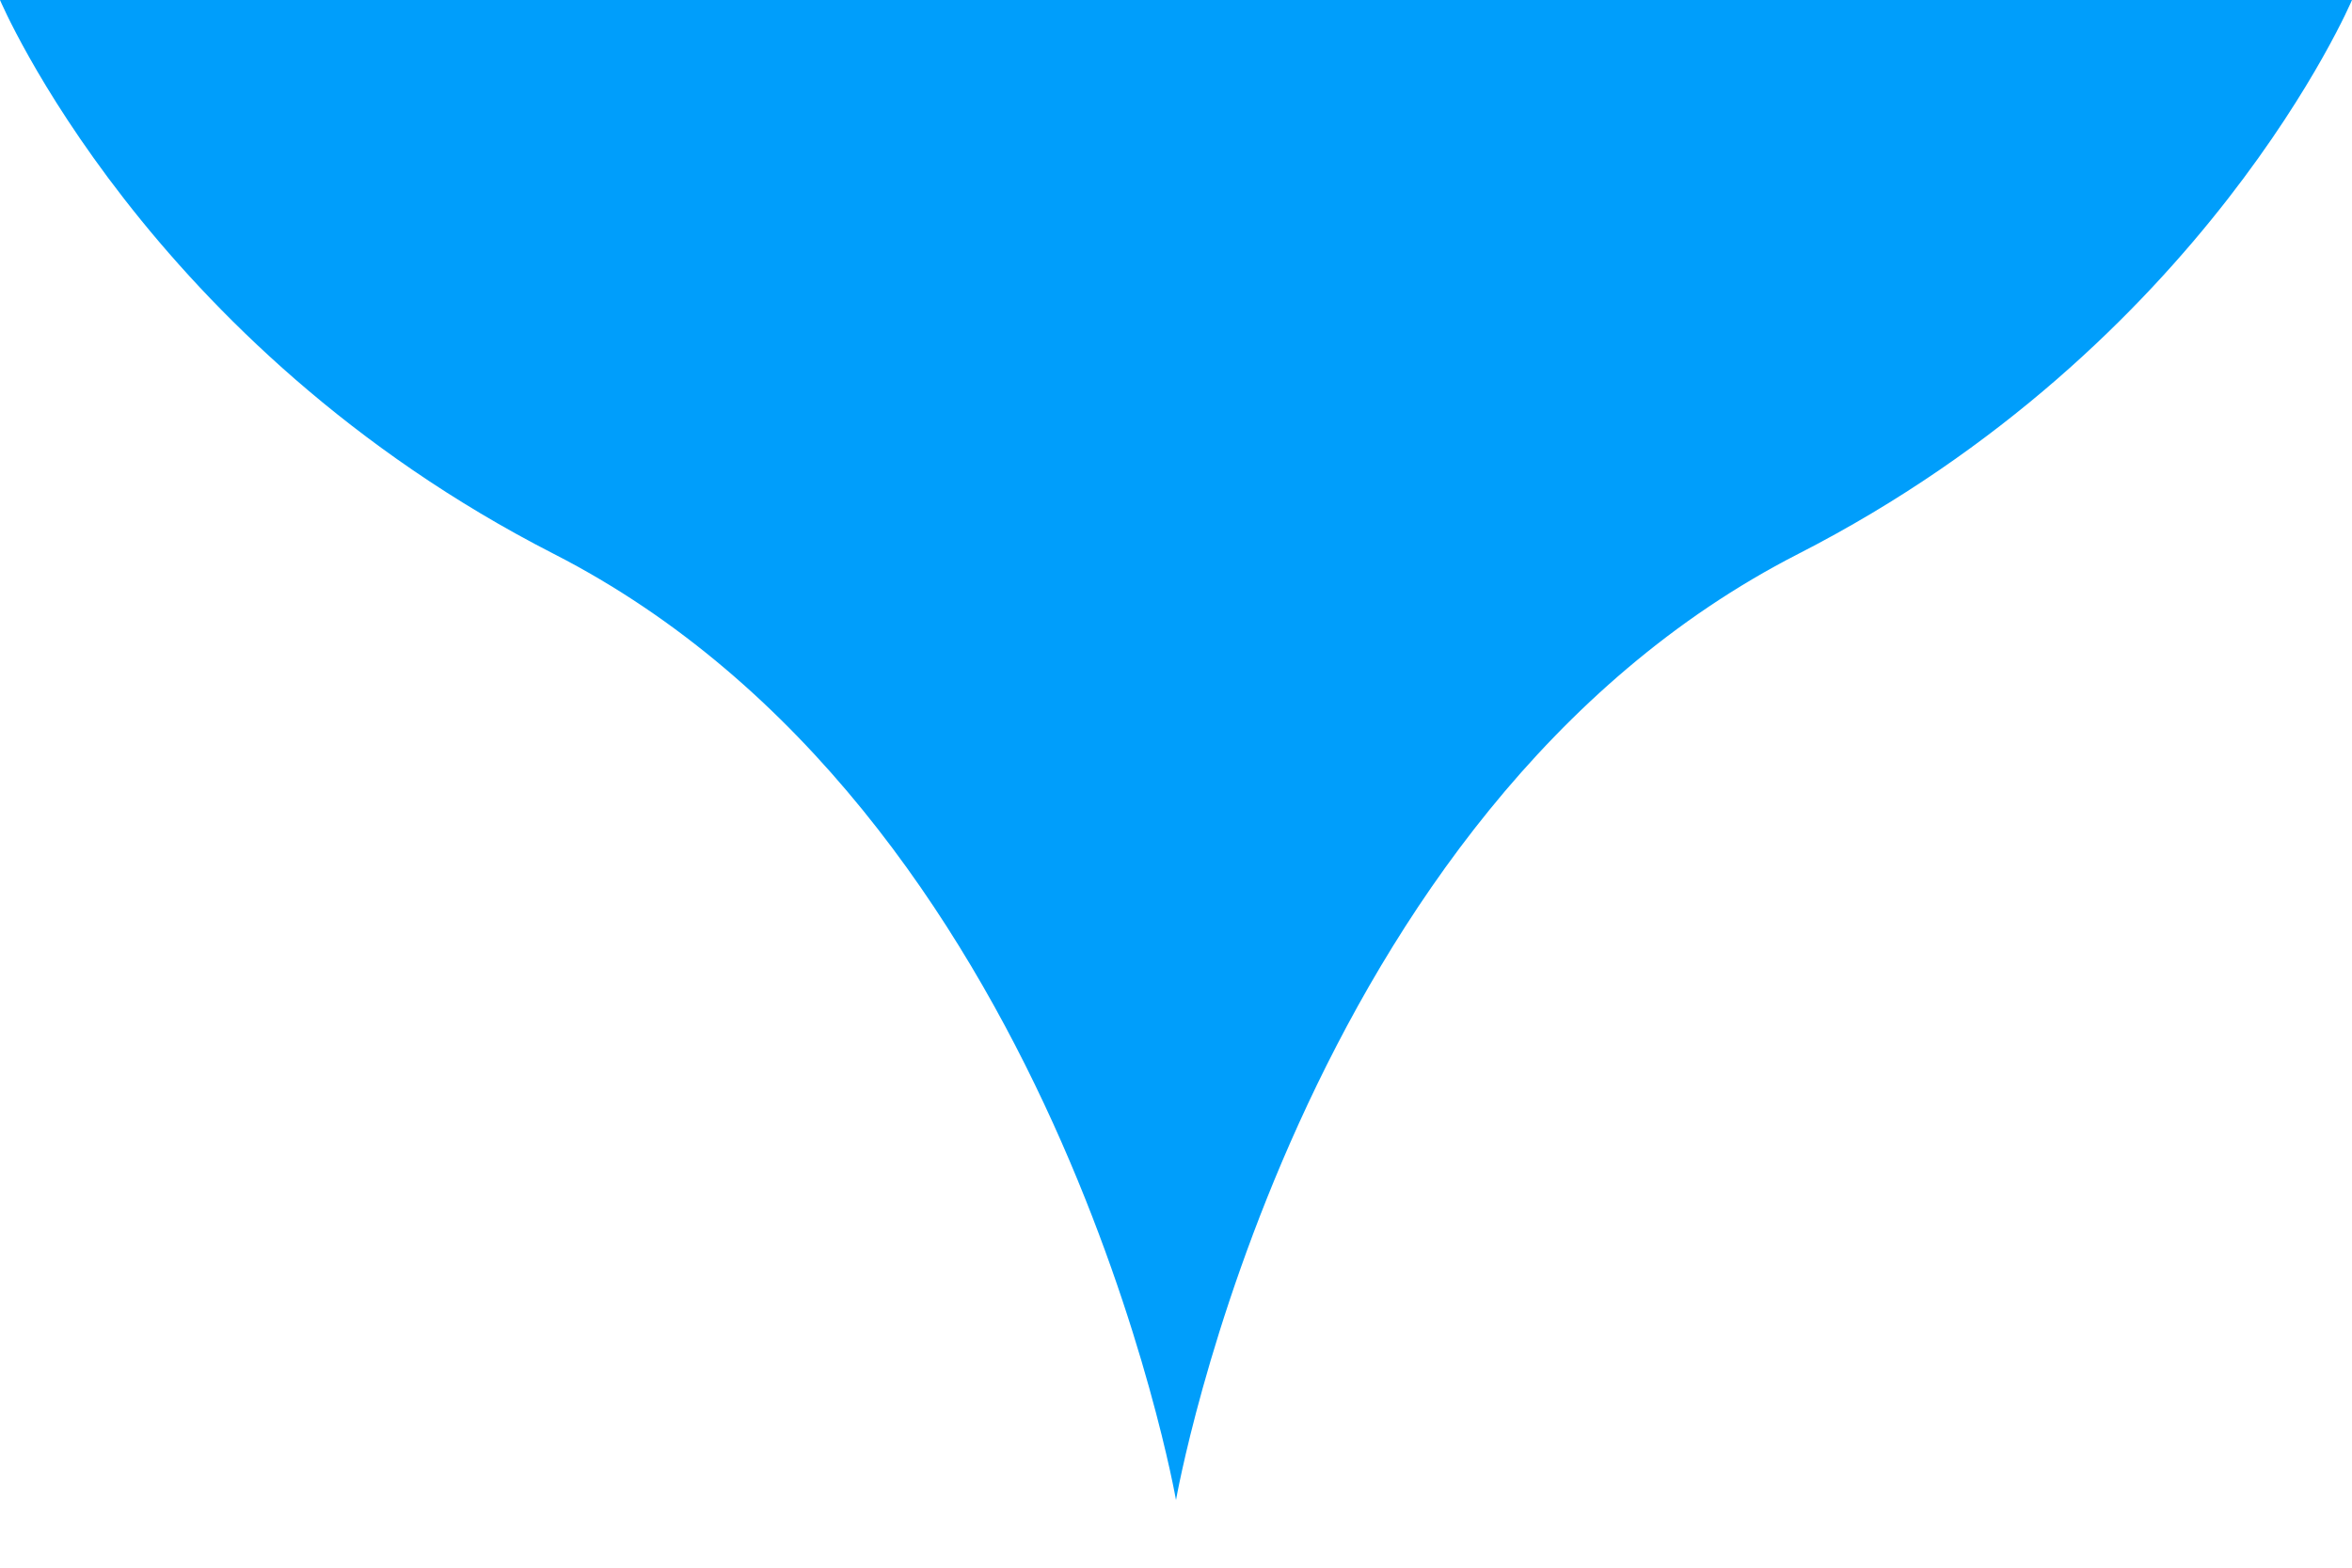
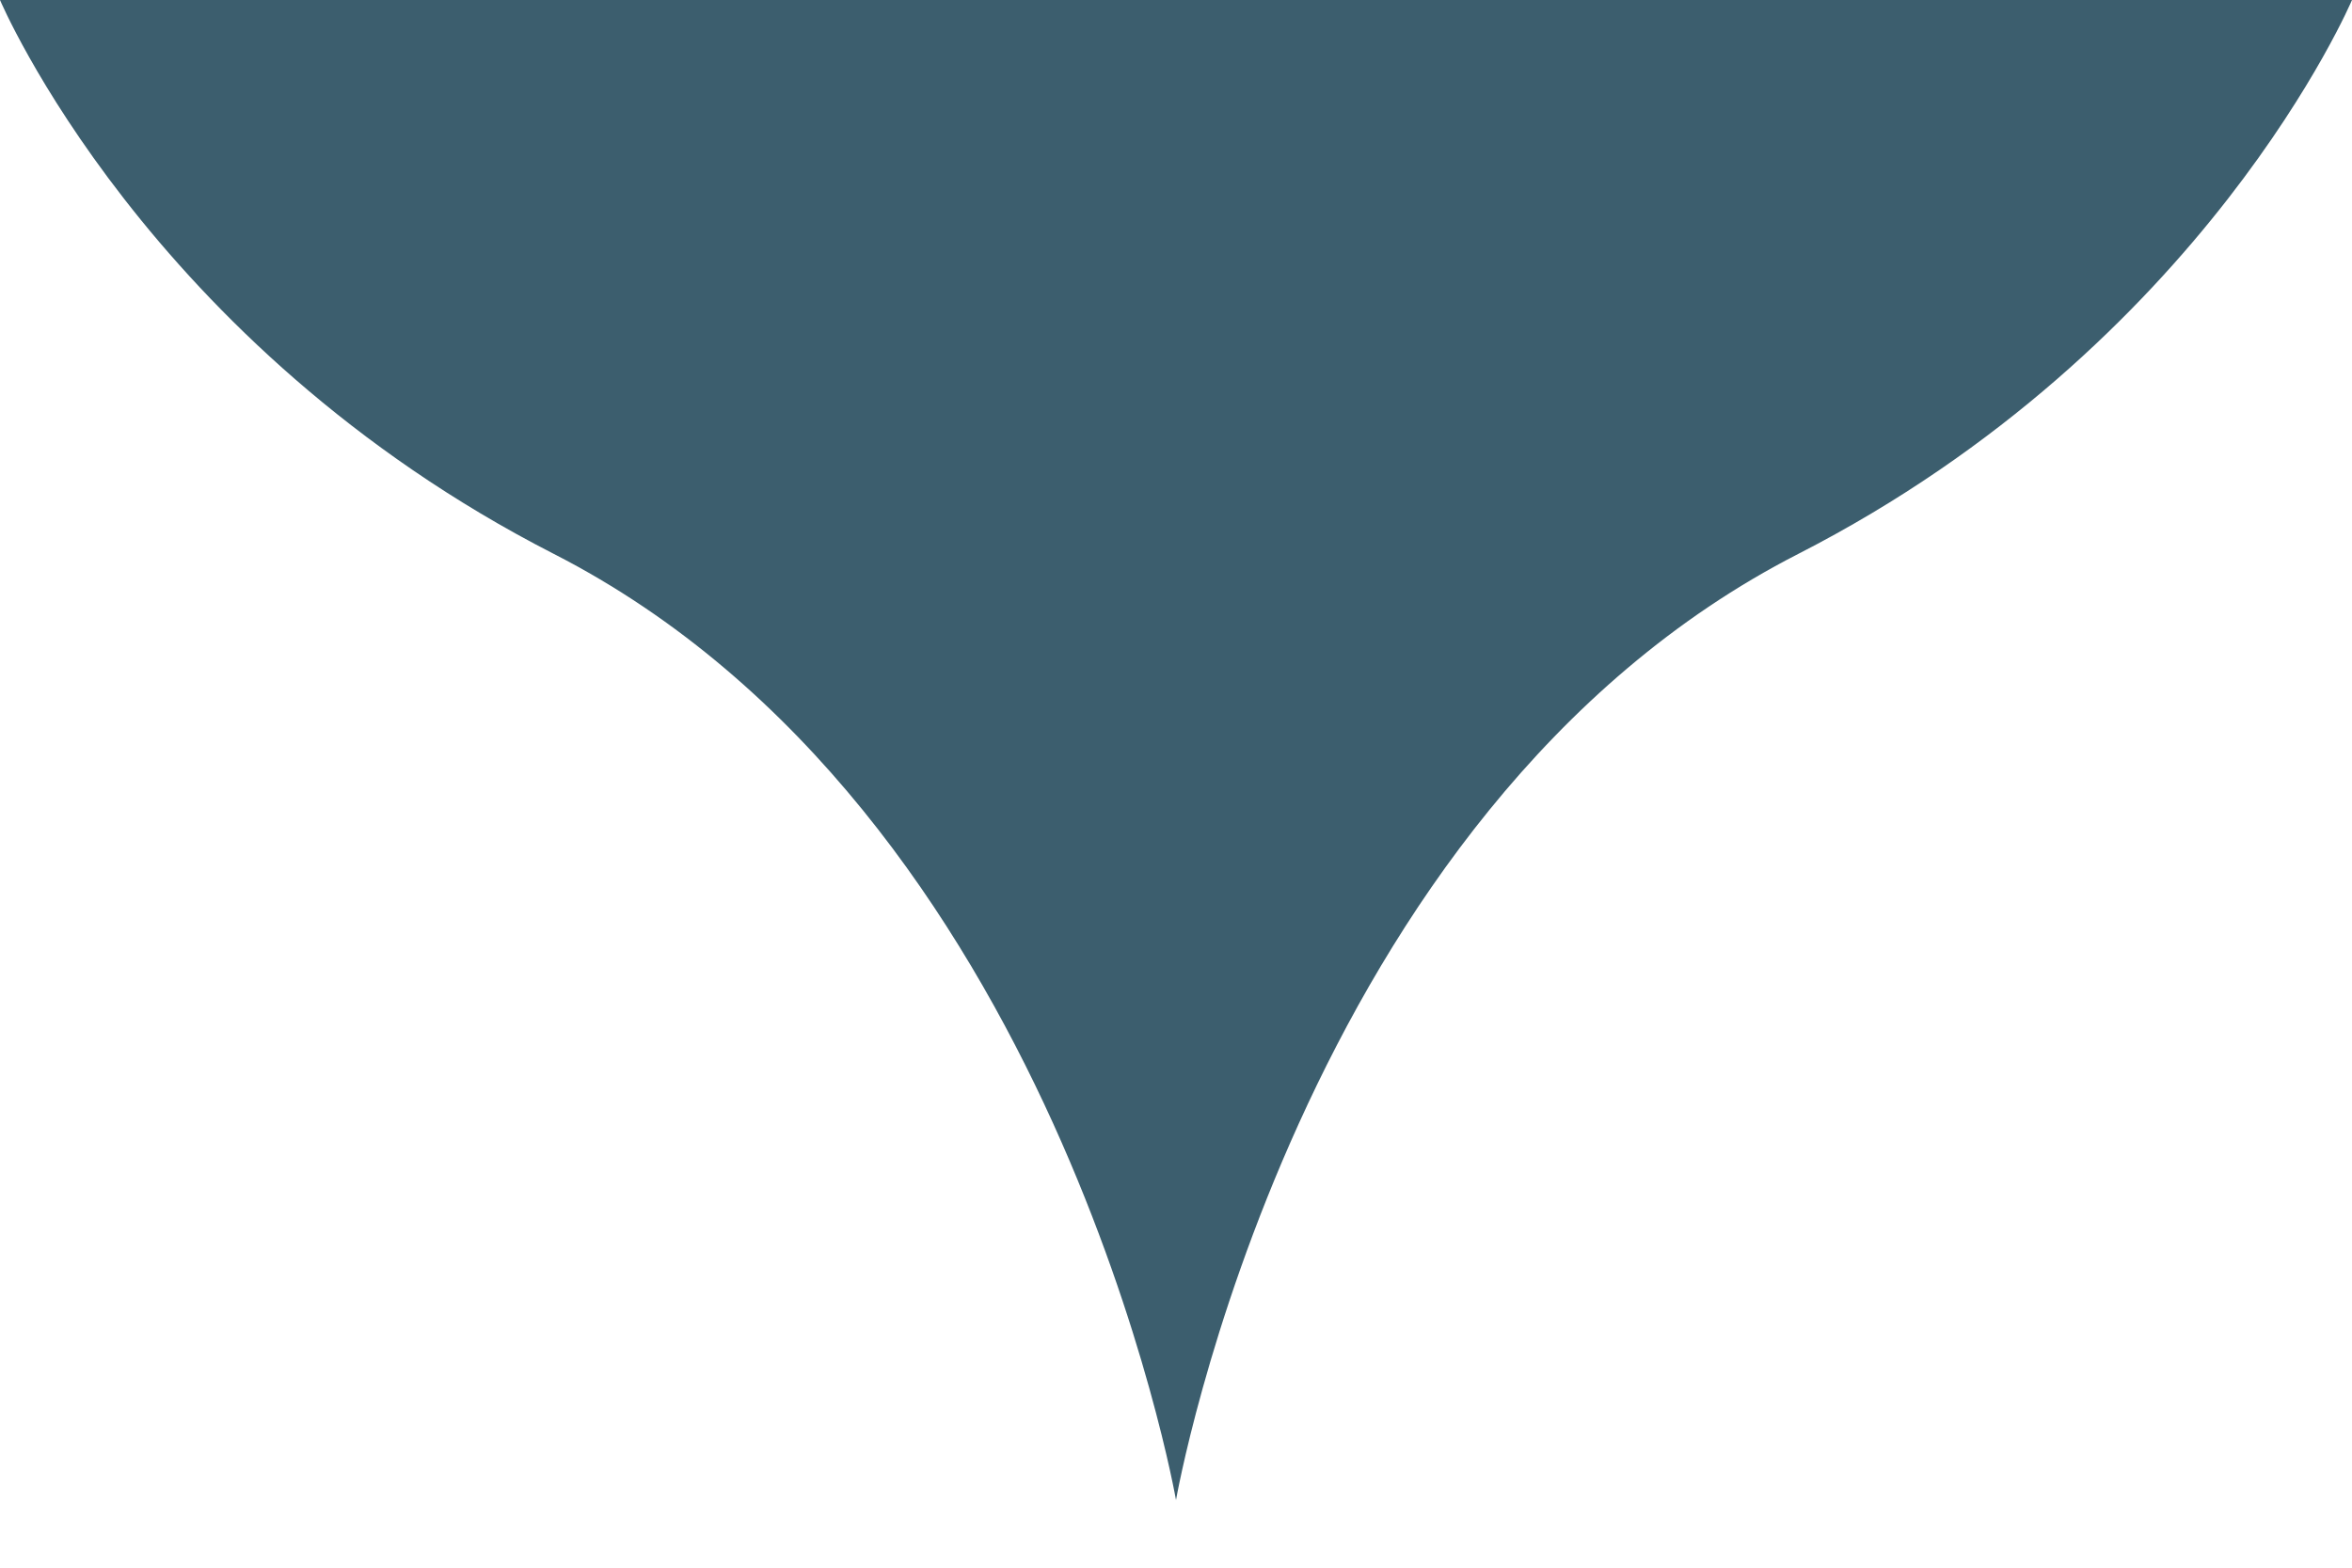
<svg xmlns="http://www.w3.org/2000/svg" version="1.1" width="30px" height="20px" viewBox="0 0 30 20">
  <g>
-     <path fill="#009efb" d="M7.065,7.067C13.462,10.339,15,19.137,15,19.137V0H0C0,0,1.865,4.407,7.065,7.067z" />
-     <path fill="#009efb" d="M15,0v19.137c0,0,1.537-8.797,7.936-12.07C28.135,4.407,30,0,30,0H15z" />
+     <path fill="#3c5e6e" d="M7.065,7.067C13.462,10.339,15,19.137,15,19.137V0H0C0,0,1.865,4.407,7.065,7.067z" />
+     <path fill="#3c5e6e" d="M15,0v19.137c0,0,1.537-8.797,7.936-12.07C28.135,4.407,30,0,30,0H15z" />
  </g>
</svg>
